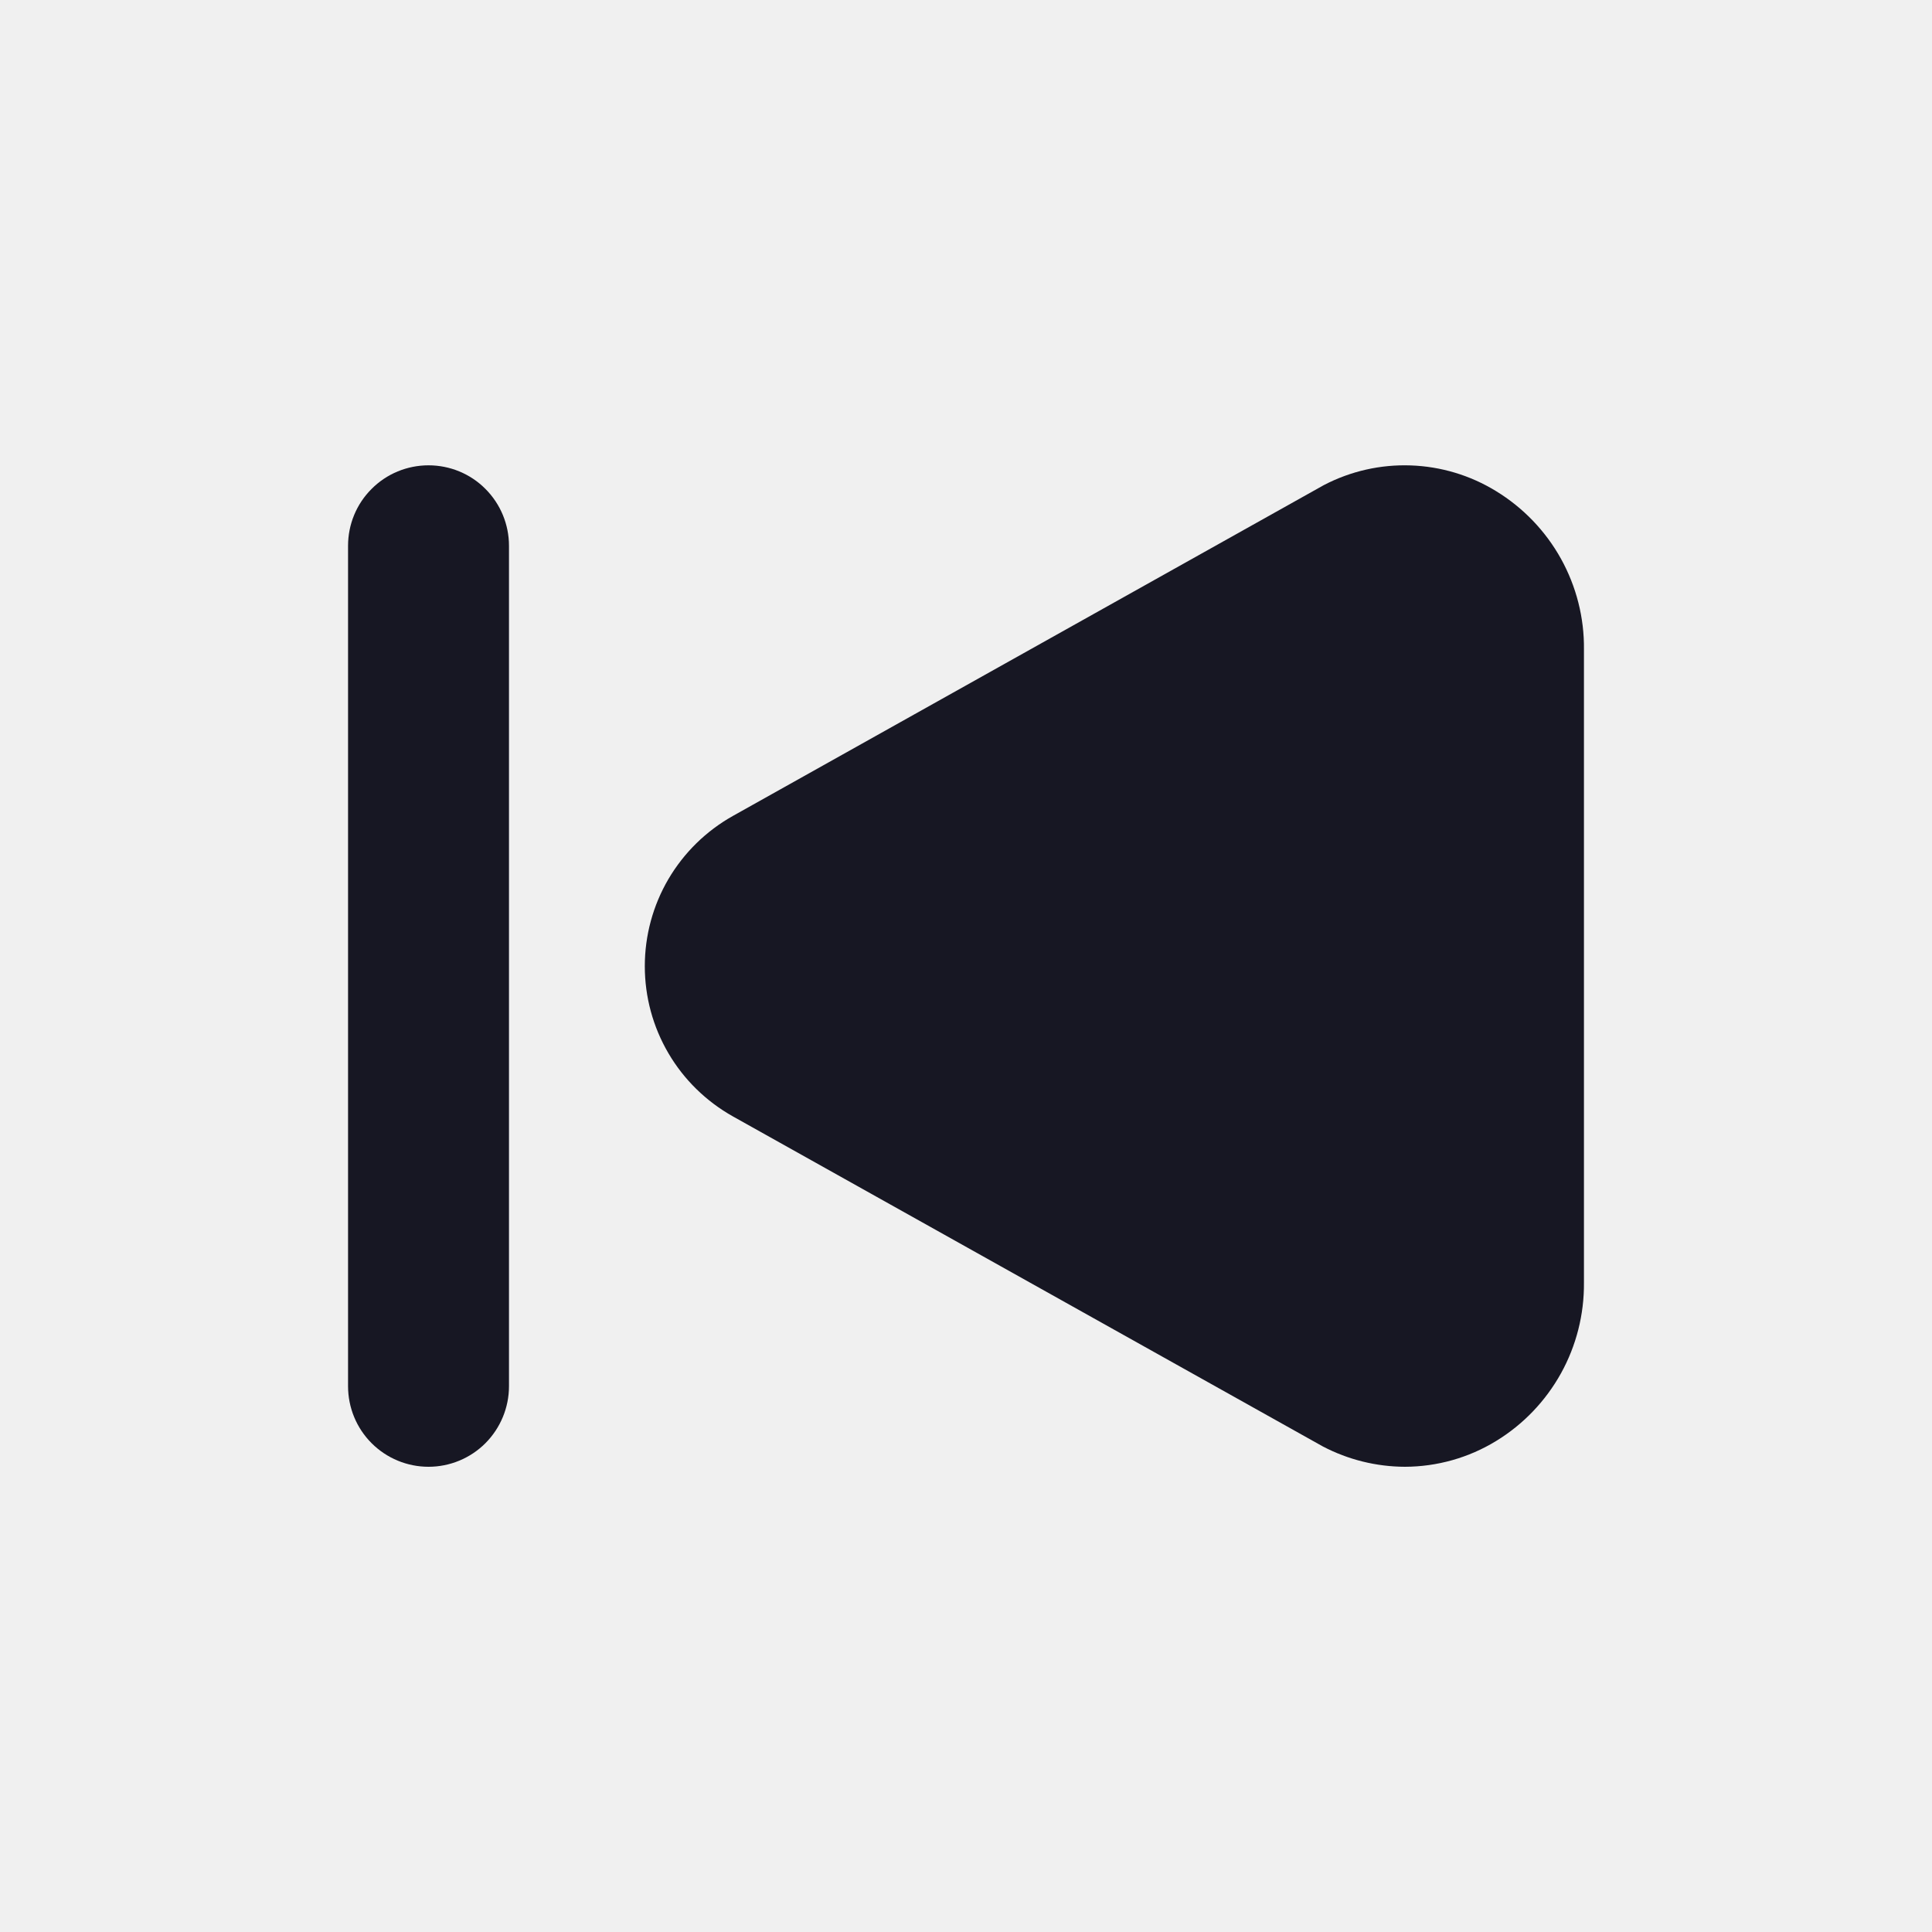
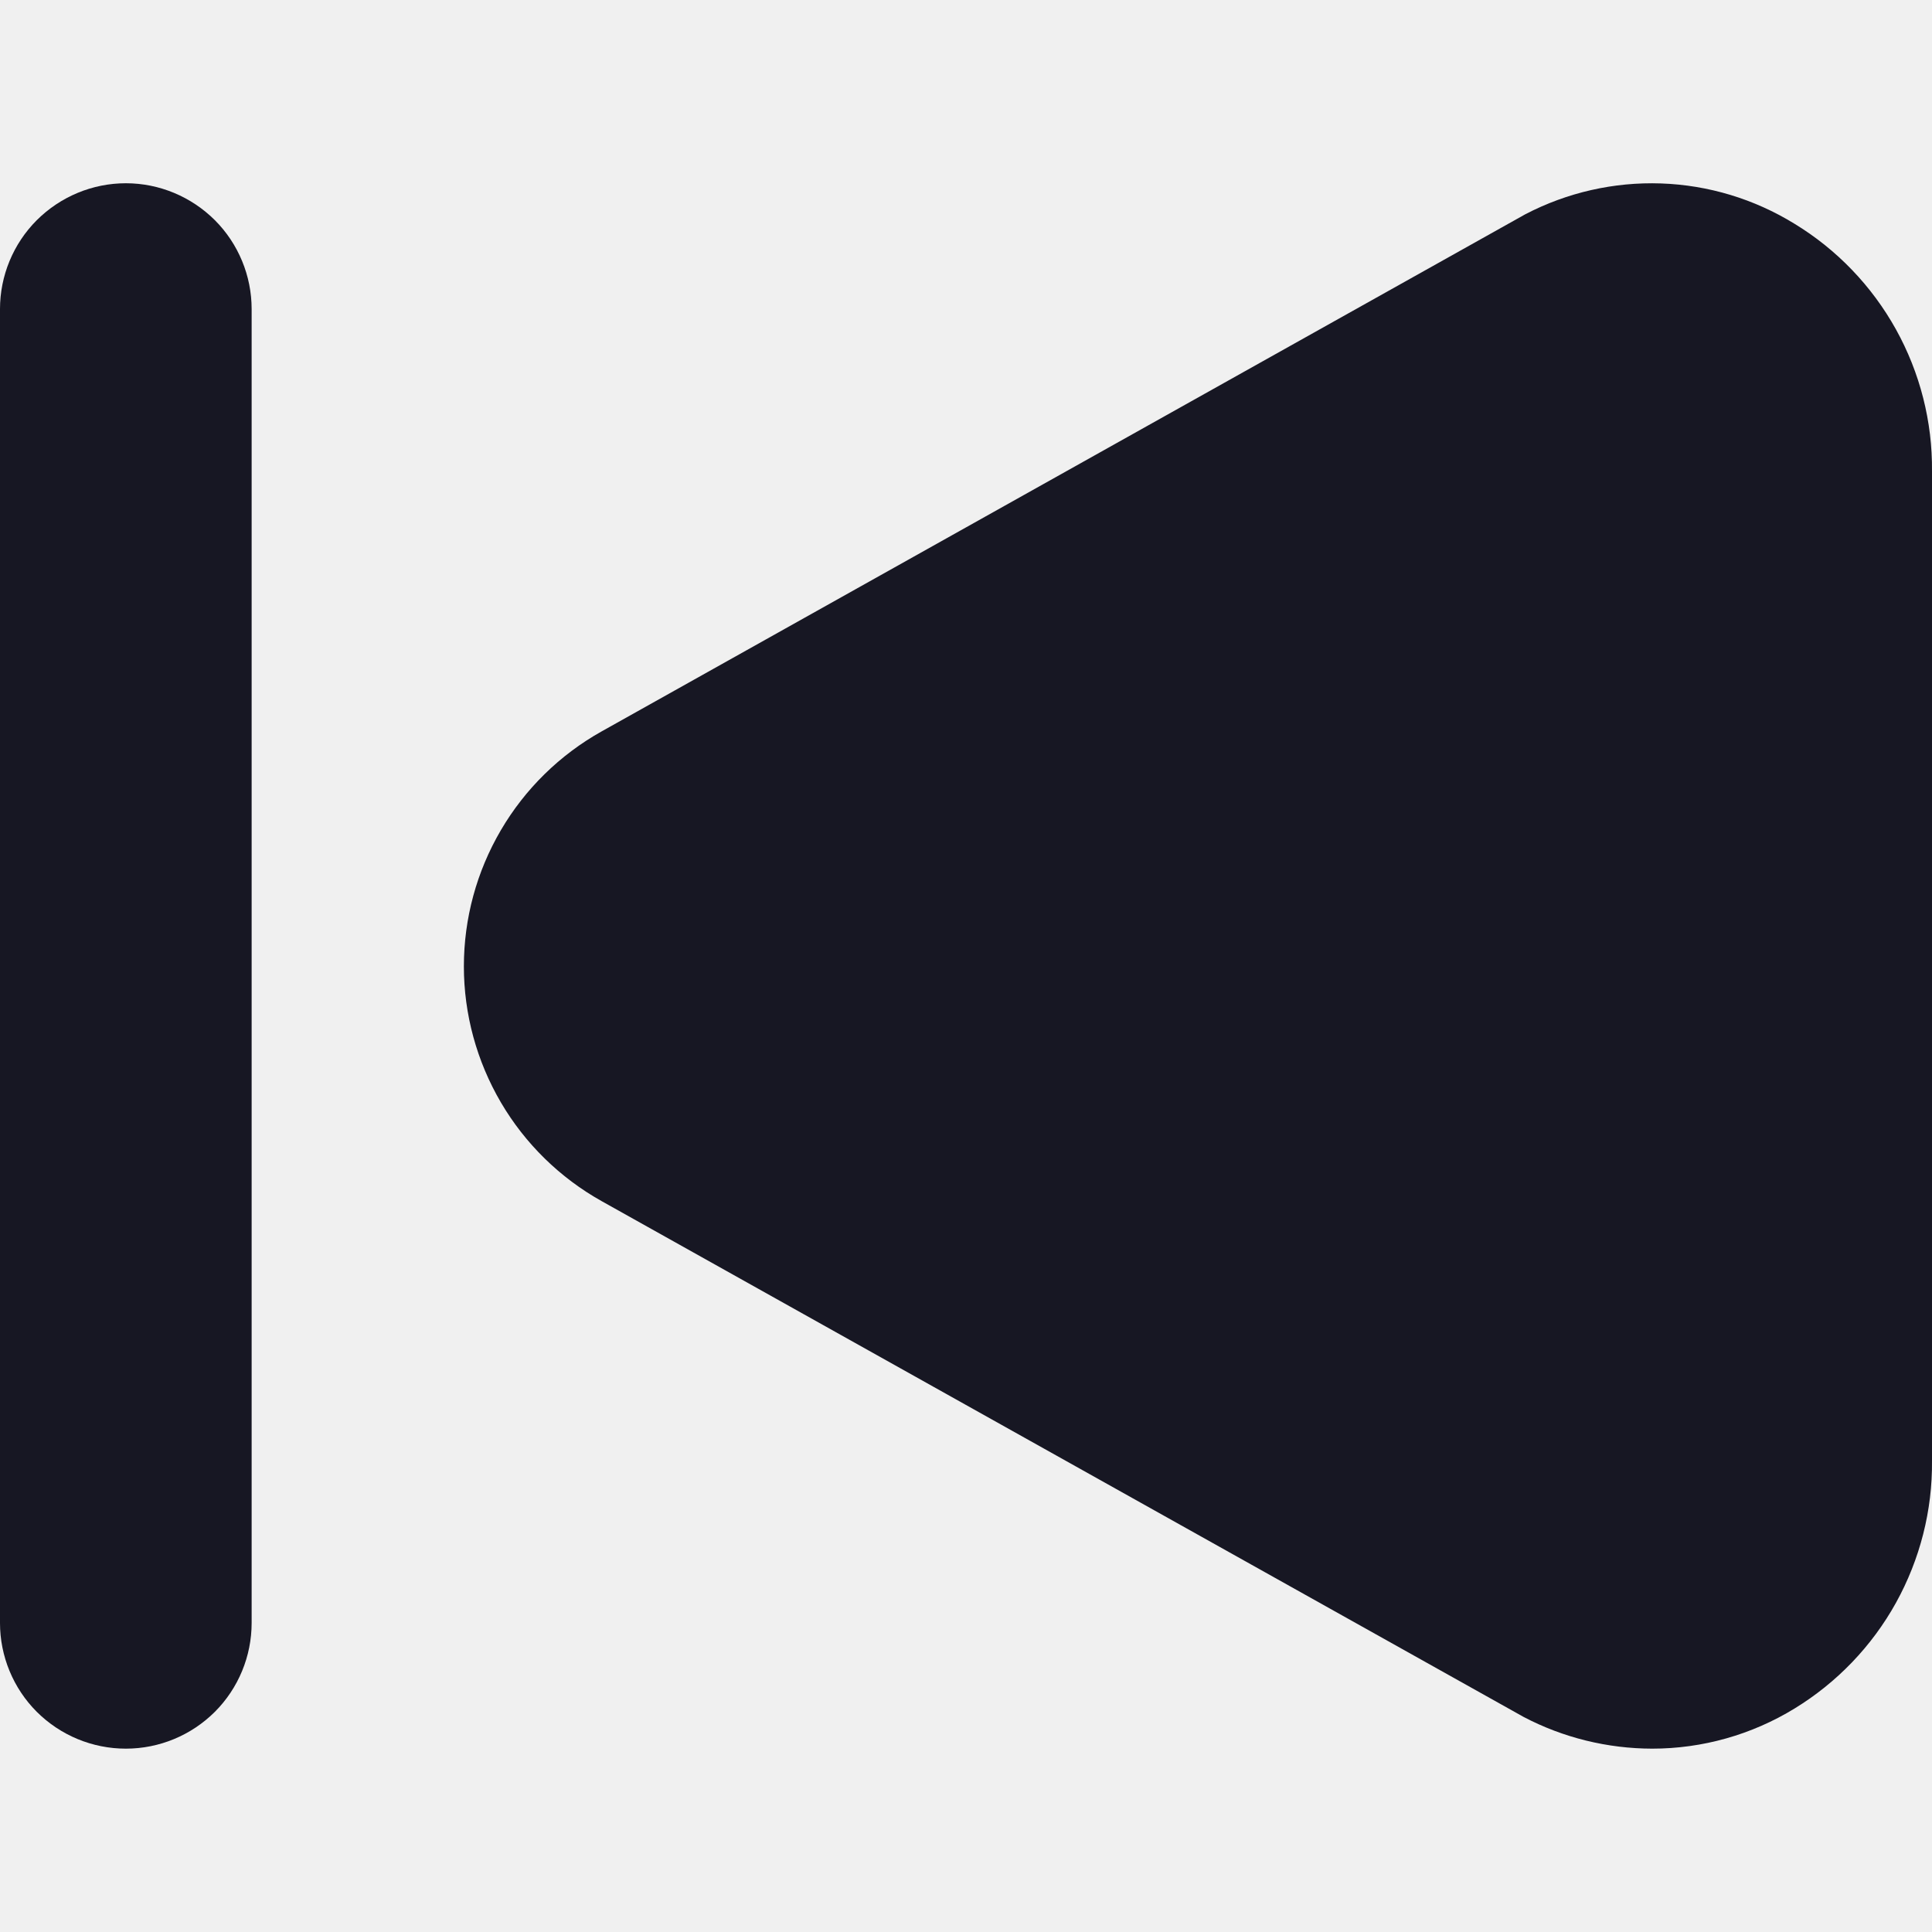
<svg xmlns="http://www.w3.org/2000/svg" width="20" height="20" viewBox="0 0 20 20" fill="none">
-   <g clip-path="url(#clip0_5313_35234)">
-     <path d="M7.586 8.447L13.704 5.022C13.982 4.877 14.291 4.807 14.604 4.818C14.916 4.829 15.22 4.92 15.487 5.084C15.767 5.255 15.999 5.496 16.159 5.784C16.318 6.071 16.401 6.395 16.397 6.724V13.277C16.4 13.606 16.318 13.93 16.159 14.217C15.999 14.505 15.768 14.746 15.488 14.917C15.204 15.091 14.877 15.183 14.544 15.184C14.248 15.183 13.956 15.111 13.693 14.973L7.587 11.557C7.311 11.402 7.08 11.177 6.92 10.904C6.759 10.63 6.675 10.319 6.675 10.002C6.675 9.685 6.759 9.374 6.919 9.101C7.08 8.827 7.31 8.602 7.586 8.447L7.586 8.447Z" fill="#171723" />
-     <path d="M3.603 5.65V14.35C3.603 14.571 3.69 14.783 3.847 14.94C4.003 15.096 4.215 15.184 4.436 15.184C4.657 15.184 4.869 15.096 5.025 14.94C5.181 14.783 5.269 14.571 5.269 14.35V5.65C5.269 5.429 5.181 5.217 5.025 5.061C4.869 4.904 4.657 4.817 4.436 4.817C4.215 4.817 4.003 4.904 3.847 5.061C3.69 5.217 3.603 5.429 3.603 5.65Z" fill="#171723" />
+   <g clip-path="url(#clip0_10995_130751)">
+     <g clip-path="url(#clip1_10995_130751)">
+       <path d="M6.227 7.572L15.79 2.218C16.224 1.992 16.708 1.882 17.196 1.899C17.685 1.916 18.16 2.06 18.576 2.316C19.015 2.583 19.377 2.96 19.627 3.41C19.876 3.859 20.005 4.365 20 4.879V15.122C20.005 15.636 19.876 16.142 19.627 16.592C19.378 17.041 19.016 17.418 18.578 17.686C18.134 17.958 17.624 18.102 17.103 18.102C16.64 18.101 16.183 17.989 15.773 17.774L6.228 12.434C5.796 12.192 5.436 11.84 5.185 11.412C4.935 10.985 4.802 10.499 4.802 10.004C4.802 9.508 4.934 9.022 5.185 8.594C5.435 8.167 5.795 7.814 6.227 7.572L6.227 7.572Z" fill="#171723" />
+       <path d="M-6.10352e-05 3.2V16.8C-6.10352e-05 17.145 0.137 17.477 0.381 17.721C0.626 17.965 0.957 18.102 1.303 18.102C1.648 18.102 1.979 17.965 2.224 17.721C2.468 17.477 2.605 17.145 2.605 16.8V3.2C2.605 2.855 2.468 2.523 2.224 2.279C1.979 2.035 1.648 1.897 1.303 1.897C0.957 1.897 0.626 2.035 0.381 2.279C0.137 2.523 -6.10352e-05 2.855 -6.10352e-05 3.2Z" fill="#171723" />
+     </g>
  </g>
  <defs>
-     <clipPath id="clip0_5313_35234">
+     <clipPath id="clip0_10995_130751">
+       <rect width="20" height="20" fill="white" />
+     </clipPath>
+     <clipPath id="clip1_10995_130751">
      <rect width="20" height="20" fill="white" />
    </clipPath>
  </defs>
</svg>
